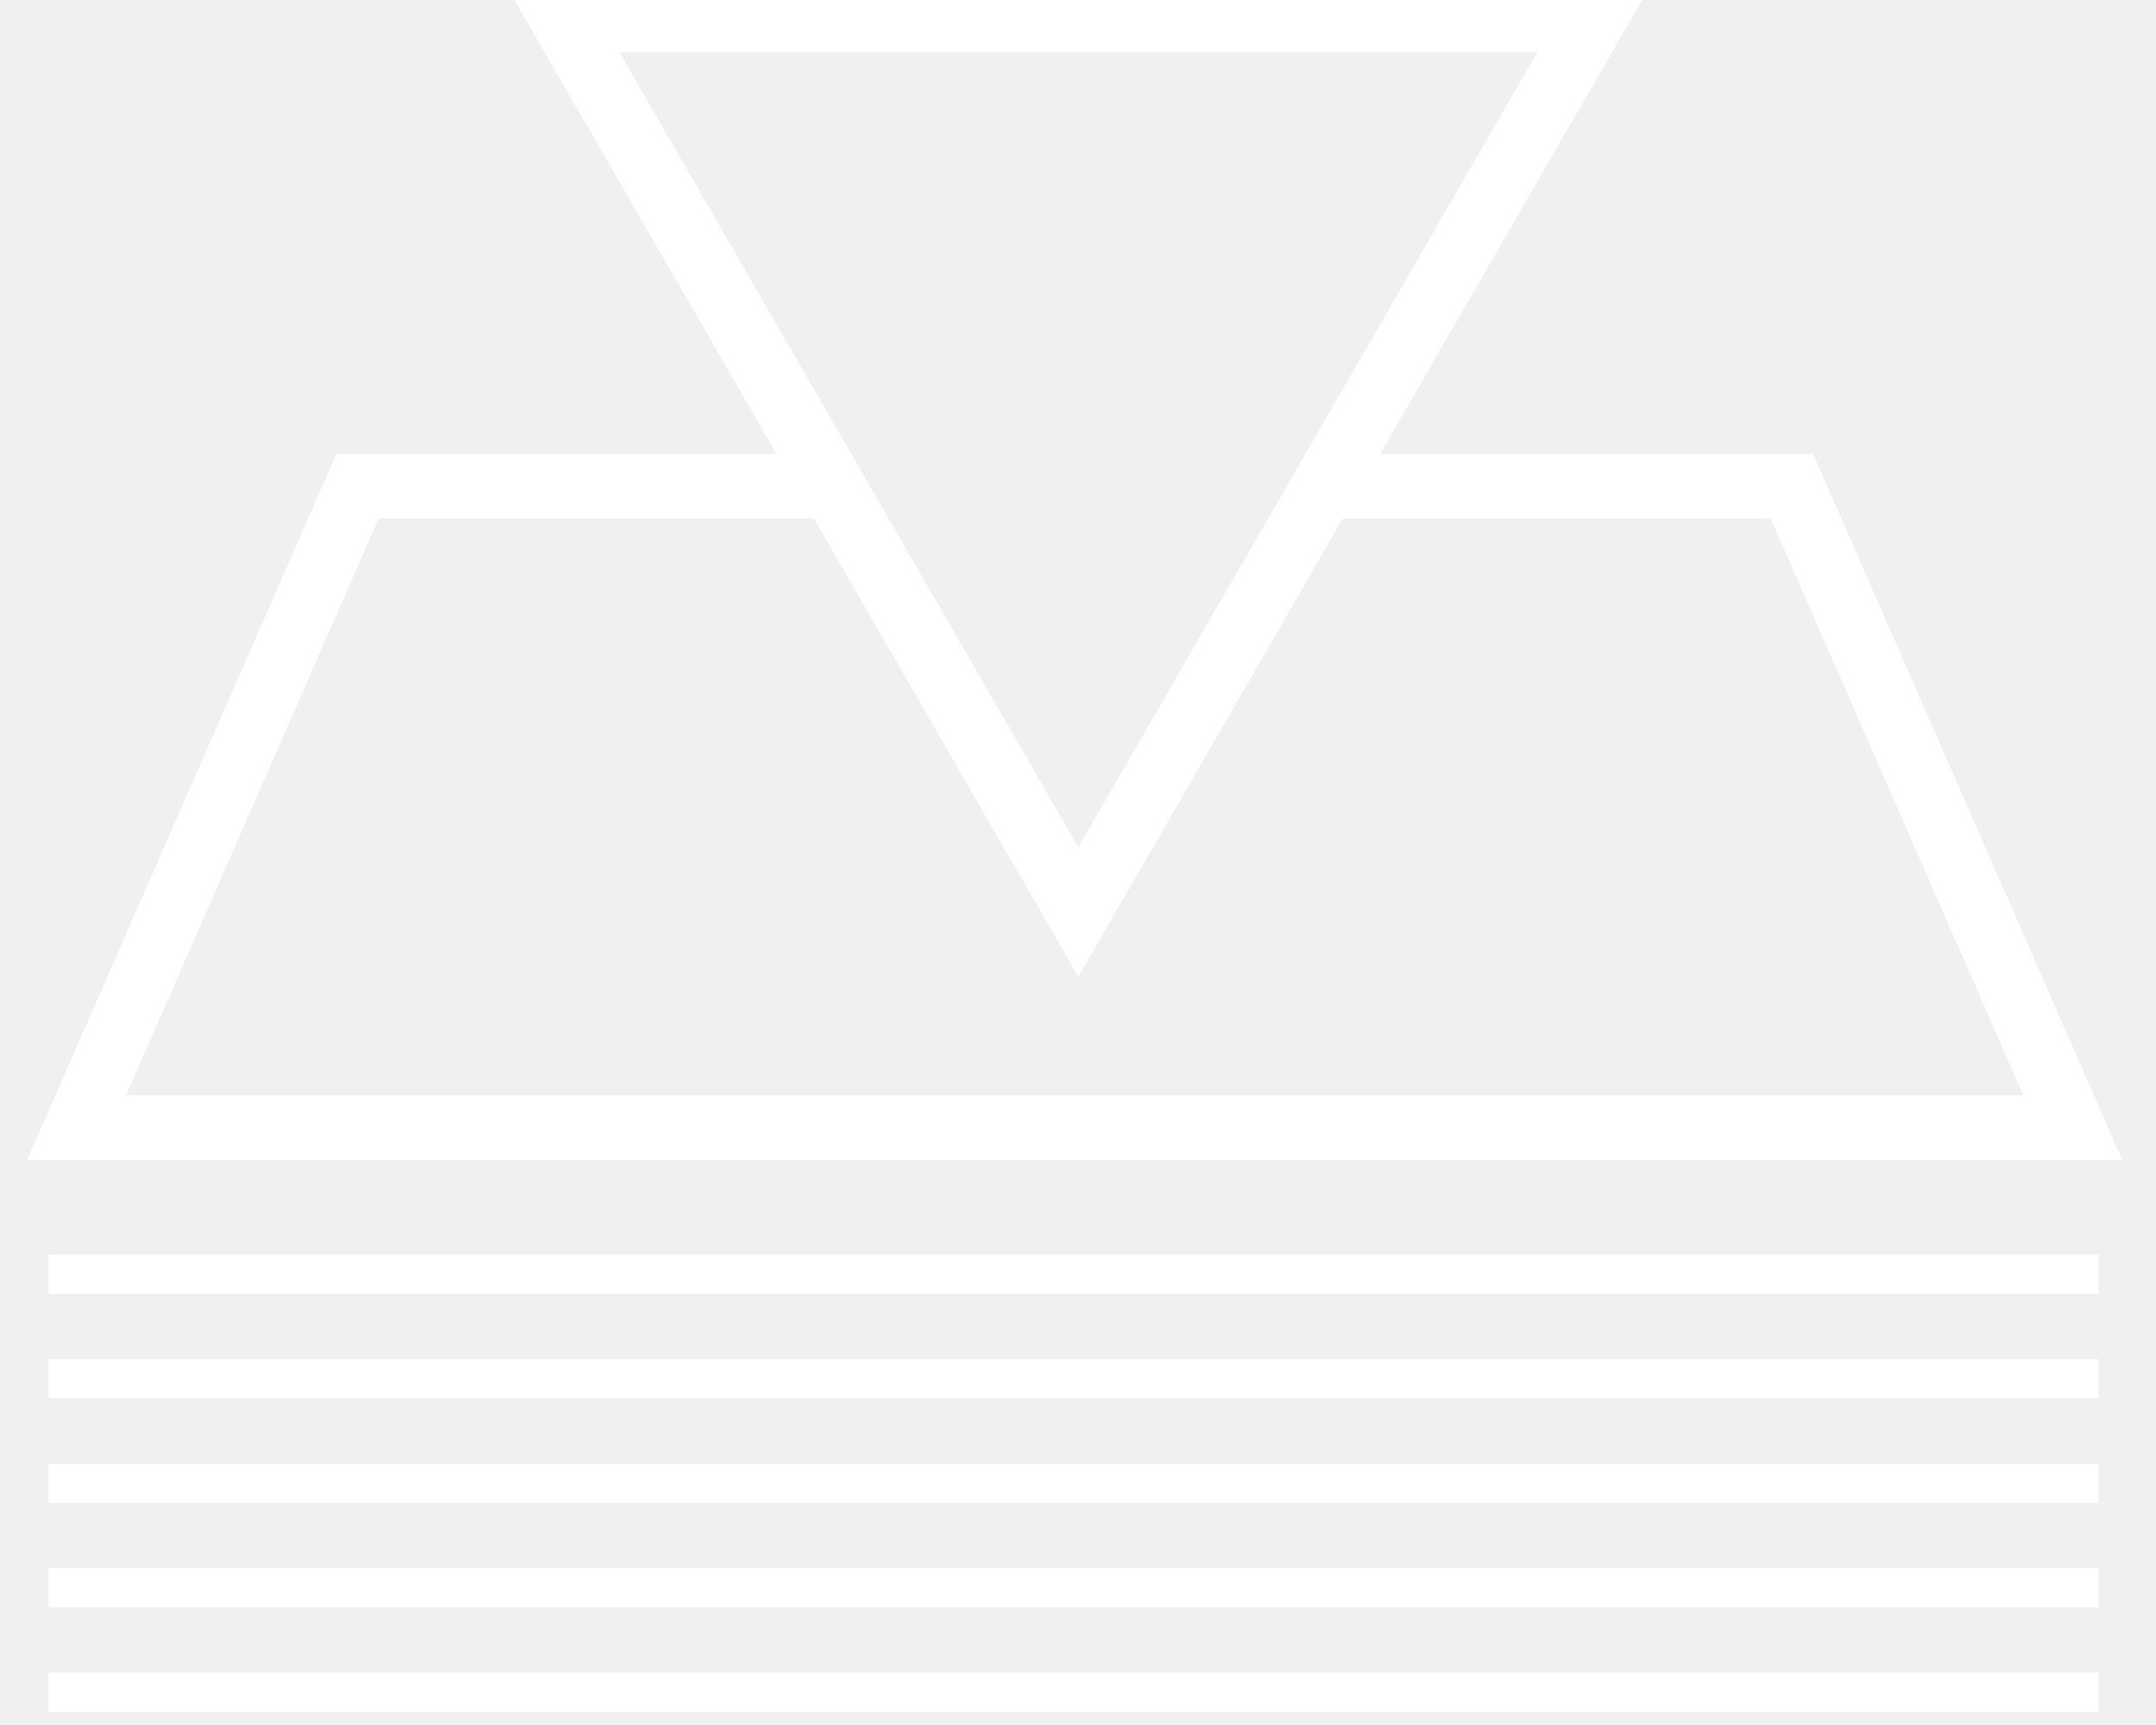
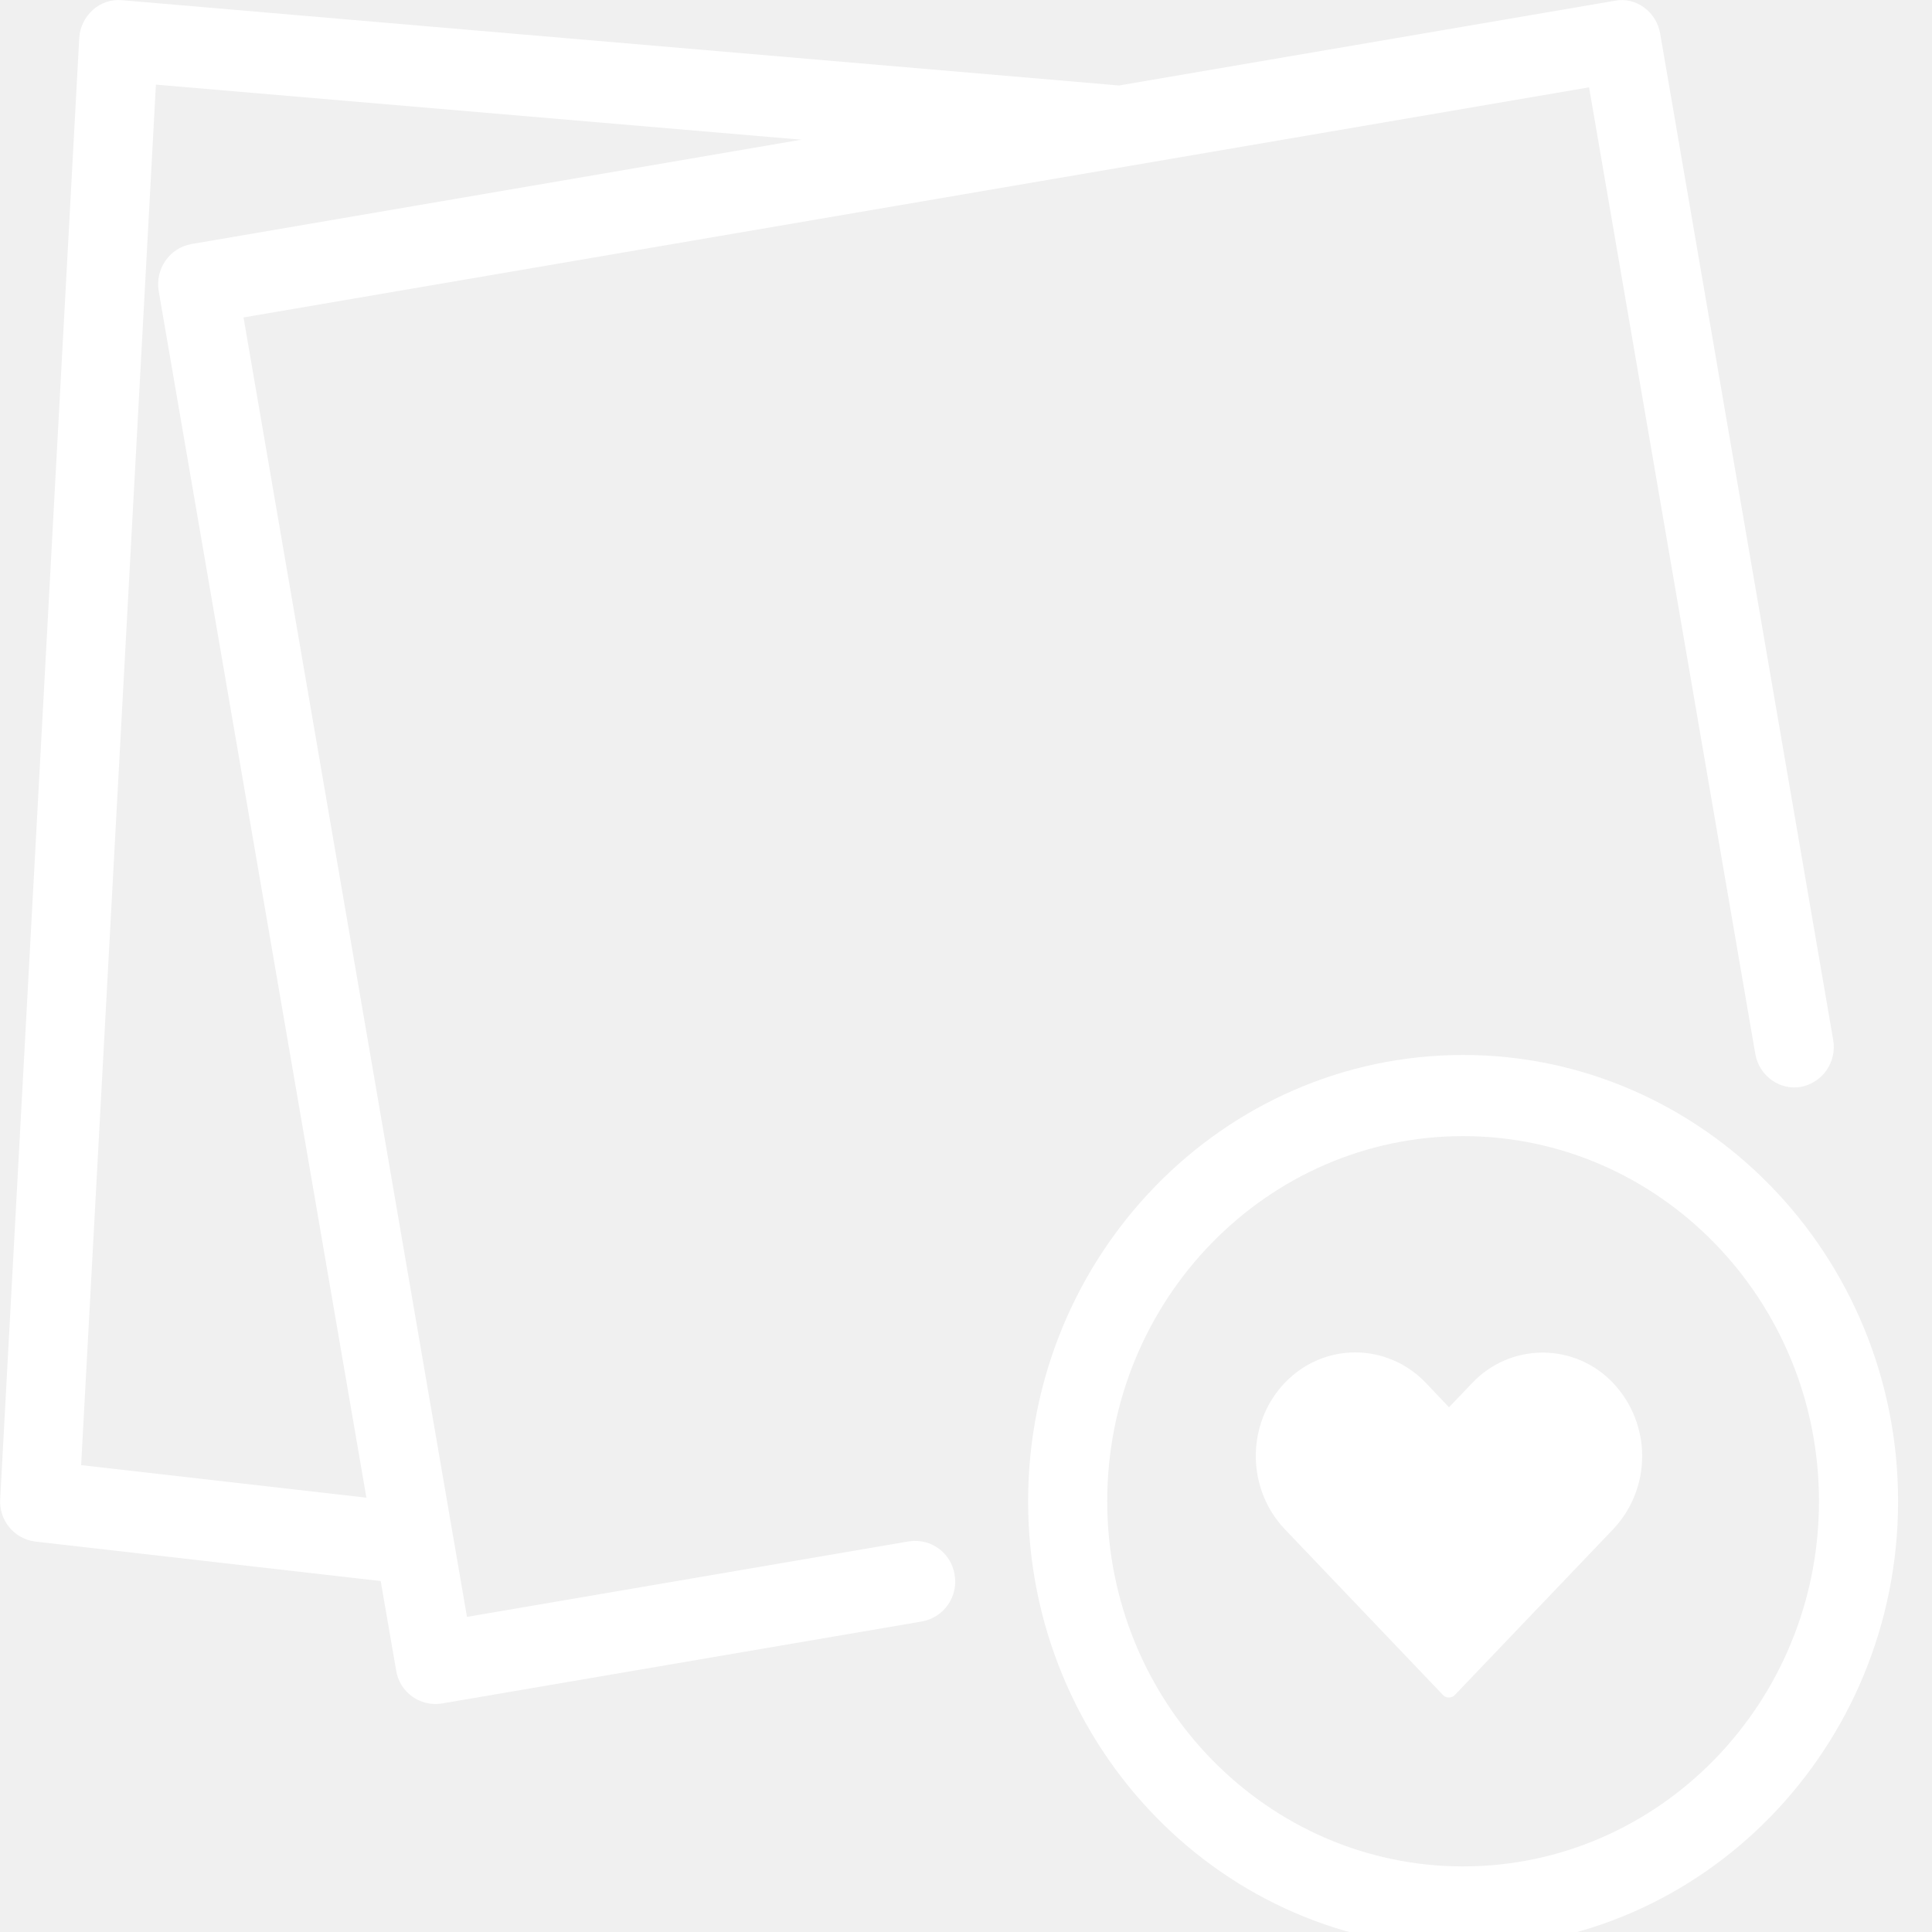
- <svg xmlns="http://www.w3.org/2000/svg" width="25" height="20" viewBox="0 0 25 20">
-   <g fill="none" fill-rule="evenodd">
-     <path fill="#FFF" fill-rule="nonzero" d="M23.462 12.7h-22L4.39 6.013h5.191v-.75H3.9L.314 13.45h24.295l-3.586-8.187h-5.544v.75h5.053zM.562 15h23.772v-.455H.562zM.562 16.212h23.772v-.454H.562zM.562 17.424h23.772v-.454H.562zM.562 18.636h23.772v-.454H.562zM.562 19.848h23.772v-.454H.562z" />
-     <path fill="#FFF" fill-rule="nonzero" d="M7.18.602l5.324 9.222L17.828.602H7.18zm5.324 10.722L5.88-.148h13.247l-6.623 11.472z" />
+ <svg xmlns="http://www.w3.org/2000/svg" width="20" height="20" viewBox="0 0 20 20">
+   <g fill="#FFF" fill-rule="nonzero">
+     <path d="M9.41 15.956l-4.576.782L2.521 3.286 16.45.904l1.721 10.007c.04.229.256.38.474.34a.42.42 0 0 0 .332-.486L17.186.348c-.039-.227-.252-.384-.47-.34l-5.132.877L1.262.002A.392.392 0 0 0 .96.104a.423.423 0 0 0-.14.294l-.818 15.12a.416.416 0 0 0 .362.44l3.577.409.16.927a.412.412 0 0 0 .47.341l4.974-.85a.418.418 0 0 0 .337-.484.413.413 0 0 0-.47-.345zm-8.57-.789L1.614.876l6.682.57-6.317 1.081a.411.411 0 0 0-.266.172.428.428 0 0 0-.07.315l2.15 12.49-2.953-.337z" />
+     <path d="M15.146 10.921c-2.482 0-4.503 2.072-4.503 4.62s2.02 4.62 4.503 4.62c2.482 0 4.503-2.072 4.503-4.62s-2.02-4.62-4.503-4.62zm0 8.4c-2.031 0-3.684-1.696-3.684-3.78 0-2.084 1.653-3.78 3.684-3.78s3.684 1.696 3.684 3.78c0 2.084-1.653 3.78-3.684 3.78z" />
+     <path d="M14.03 14c-.265 0-.529.105-.73.315-.4.42-.4 1.094 0 1.515l1.637 1.716a.085.085 0 0 0 .124 0l1.638-1.715a1.103 1.103 0 0 0 0-1.514 1.002 1.002 0 0 0-1.459 0l-.24.251-.24-.253c-.202-.21-.467-.315-.73-.315z" />
  </g>
</svg>
